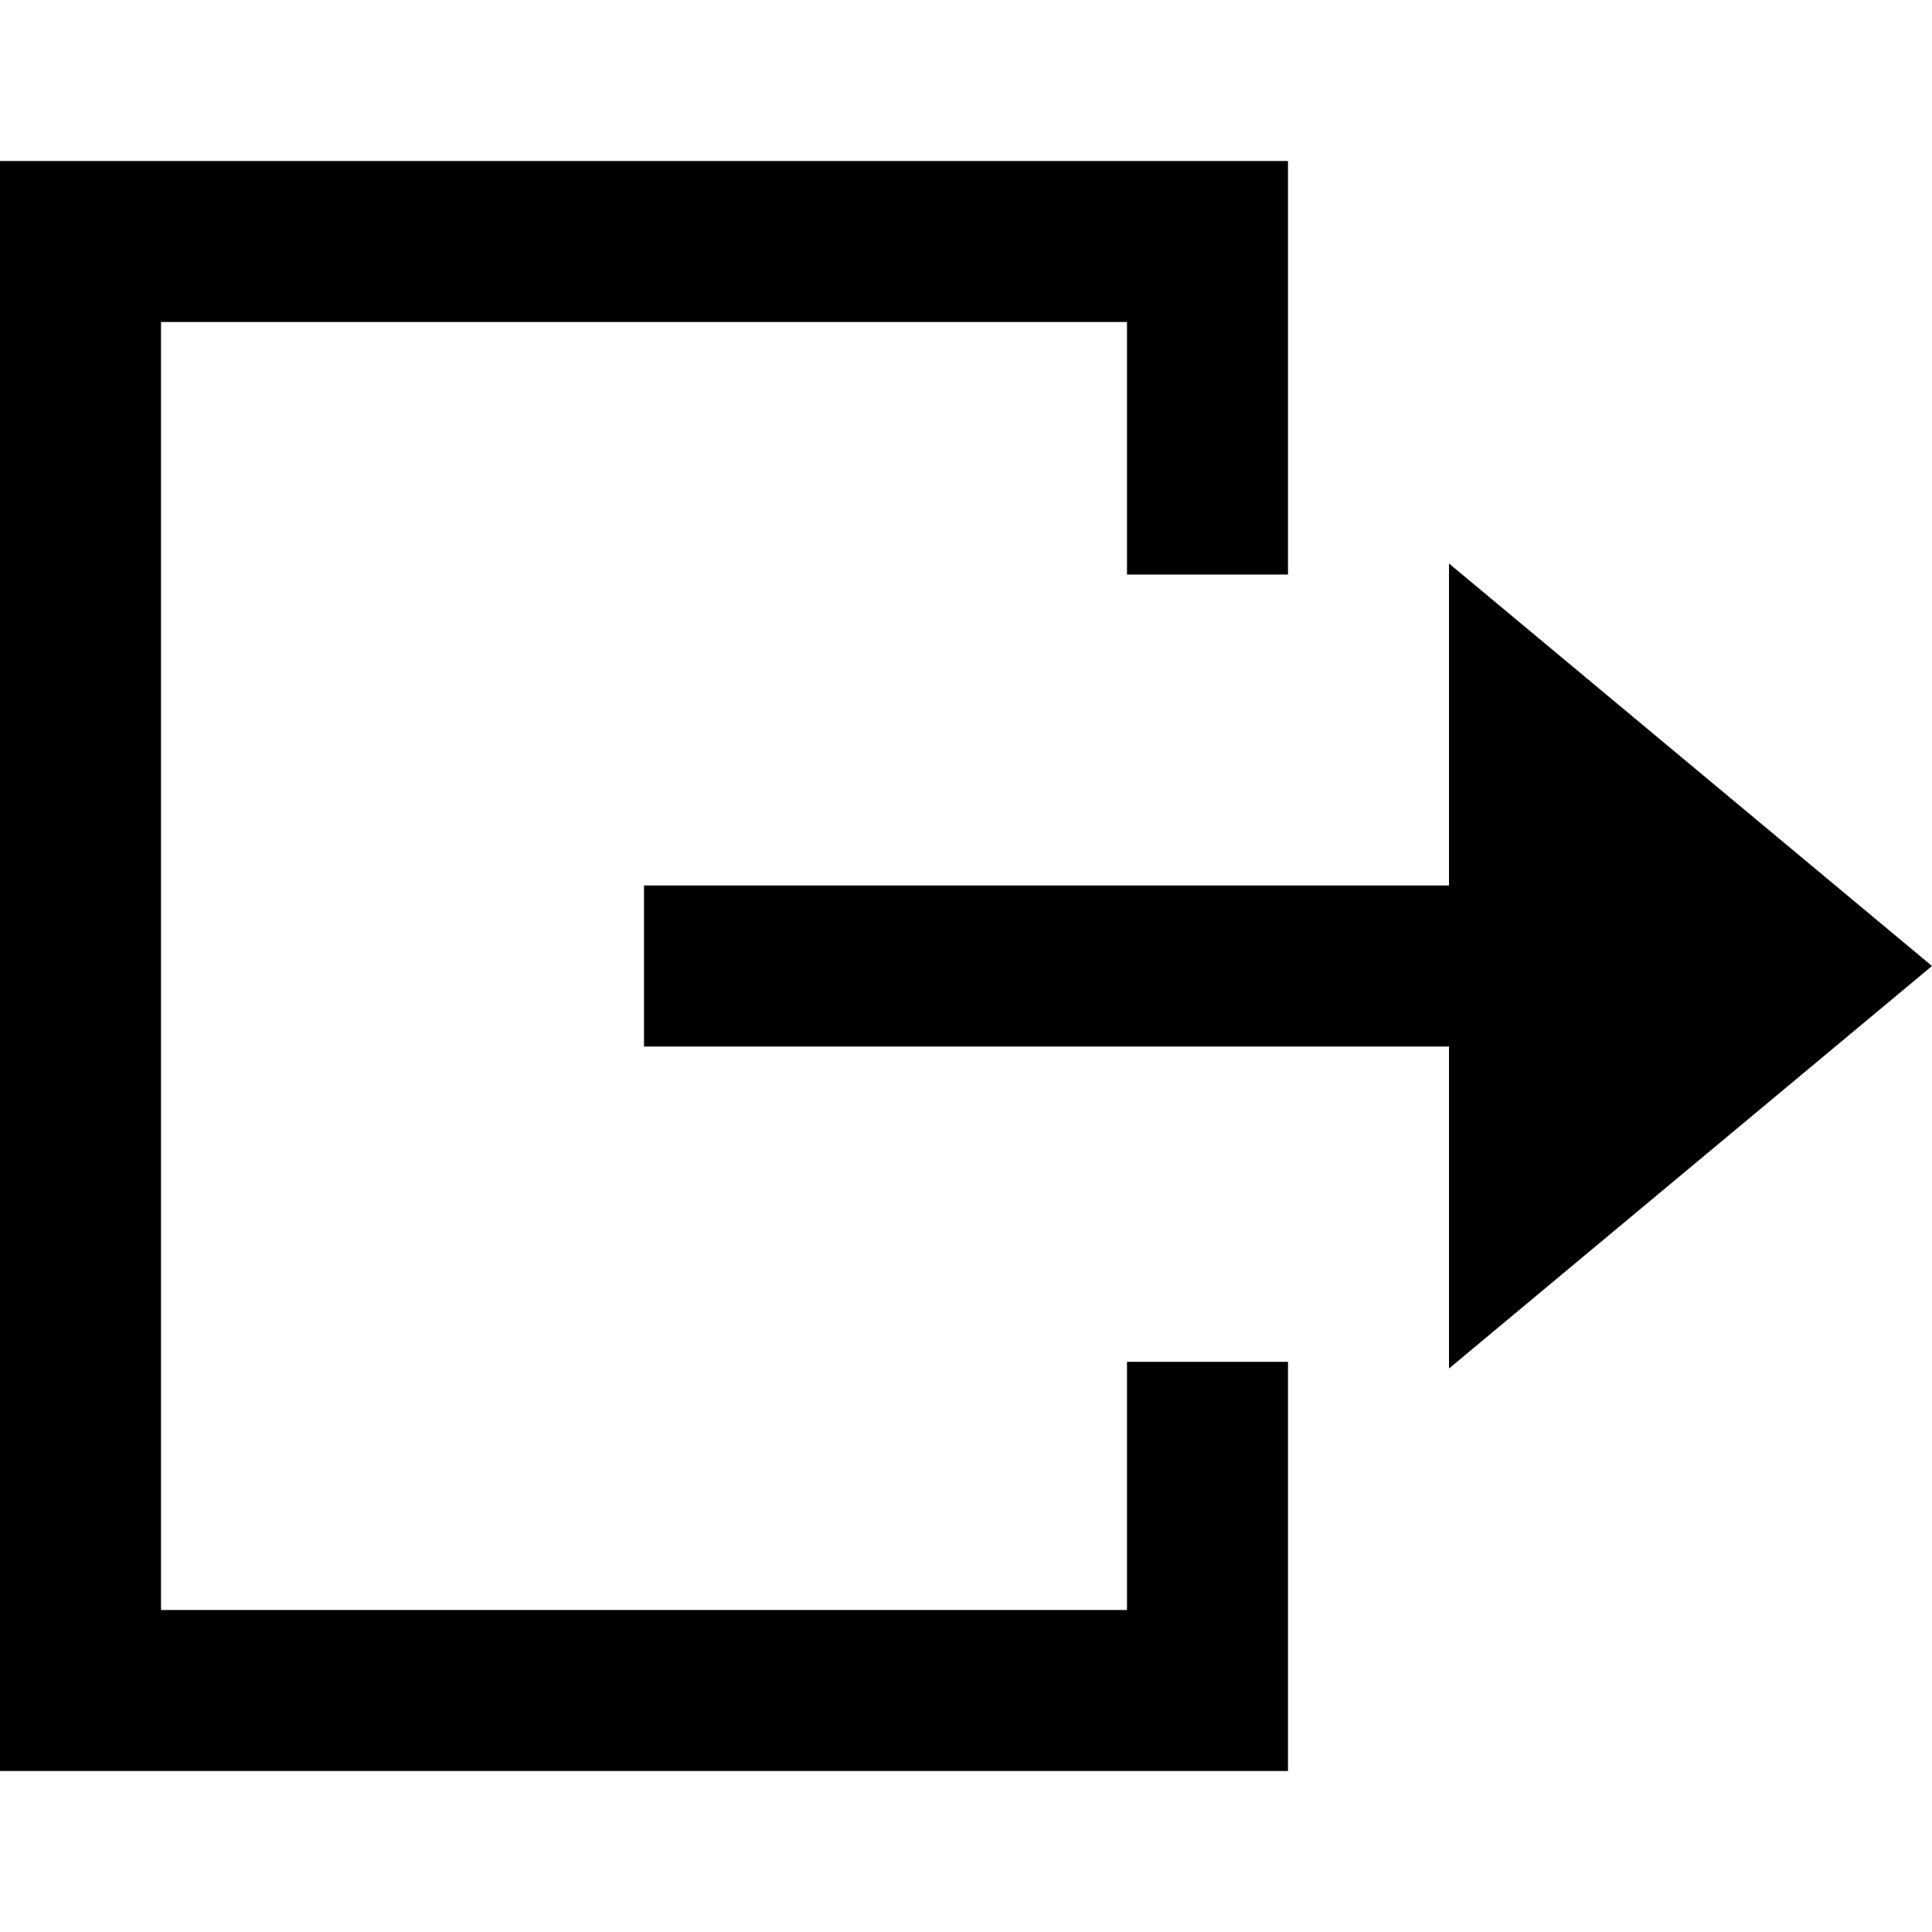
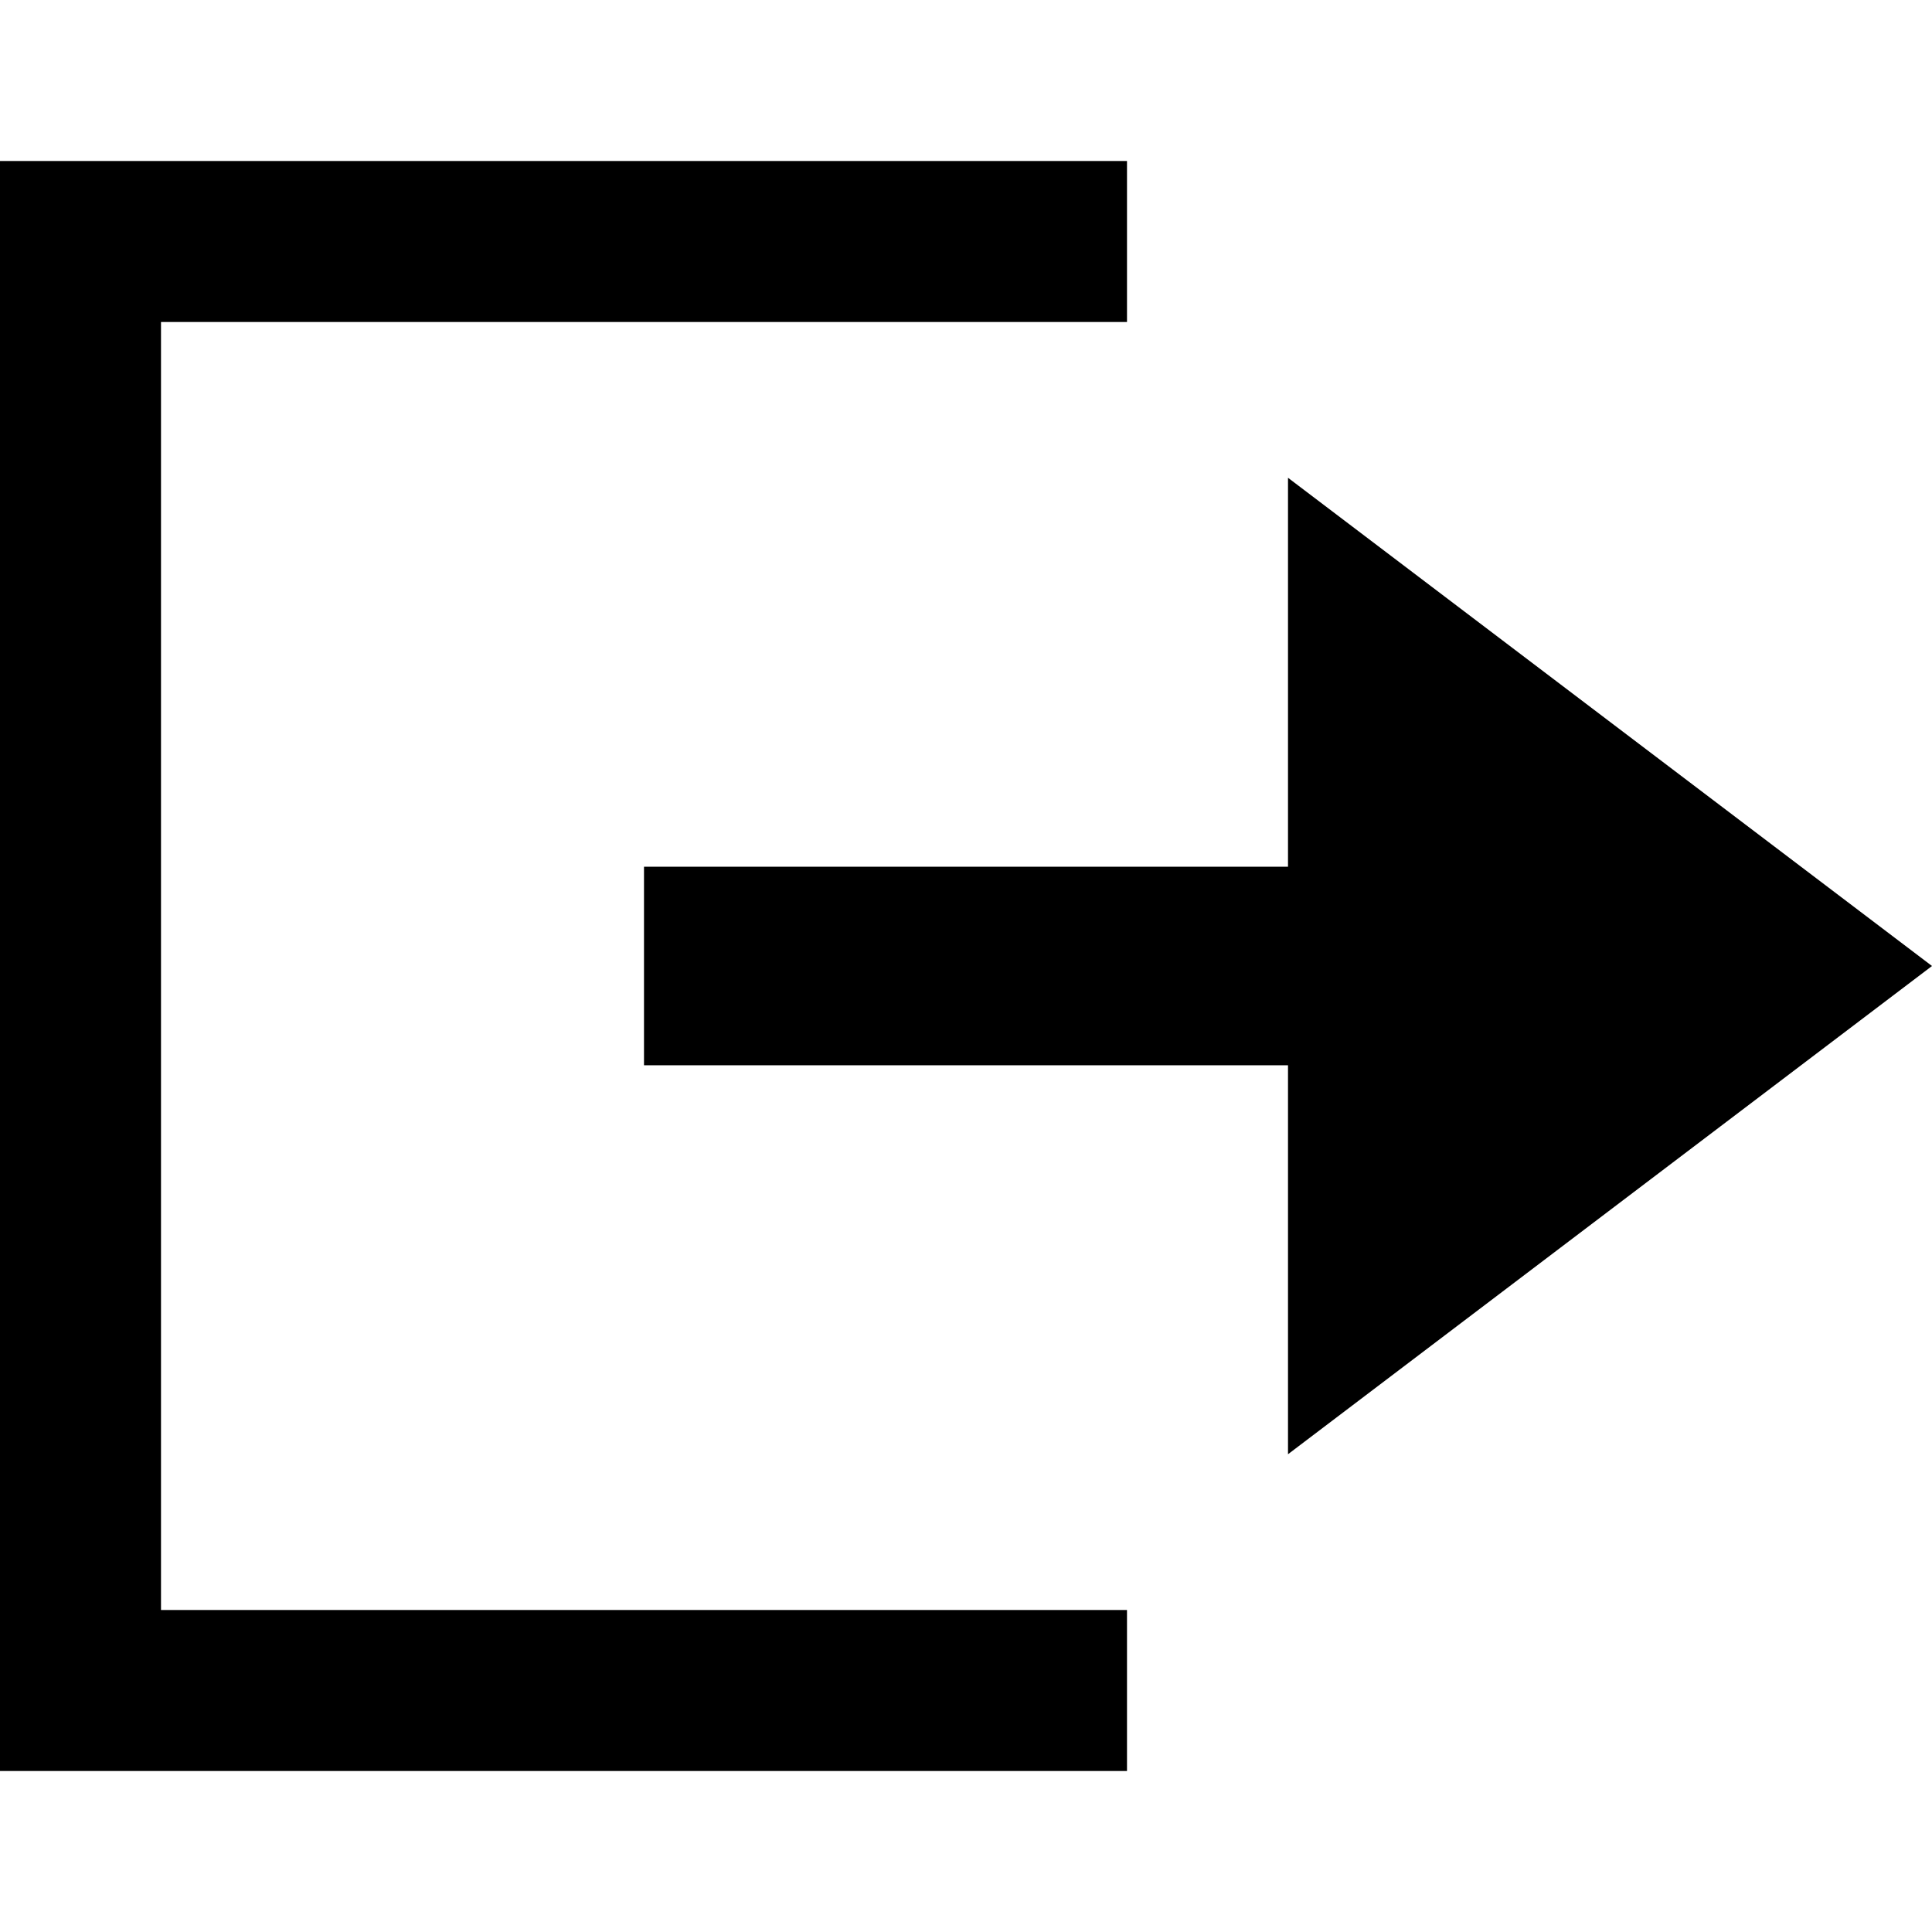
- <svg xmlns="http://www.w3.org/2000/svg" clip-rule="evenodd" fill-rule="evenodd" height="24" width="24">
-   <path d="m16 2v5.137h-2v-3.137h-12v16h12v-3.083h2v5.083h-16v-20zm2 9v-4l6 5-6 5v-4h-10v-2z" />
+ <svg xmlns="http://www.w3.org/2000/svg" height="24" viewBox="0 0 24 24" width="24">
+   <path d="m0 2v20h14v-2h-12v-16h12v-2z" />
+   <path d="m16 10.767v-4.832l8 6.065-8 6.065v-4.832h-8v-2.466z" />
</svg>
